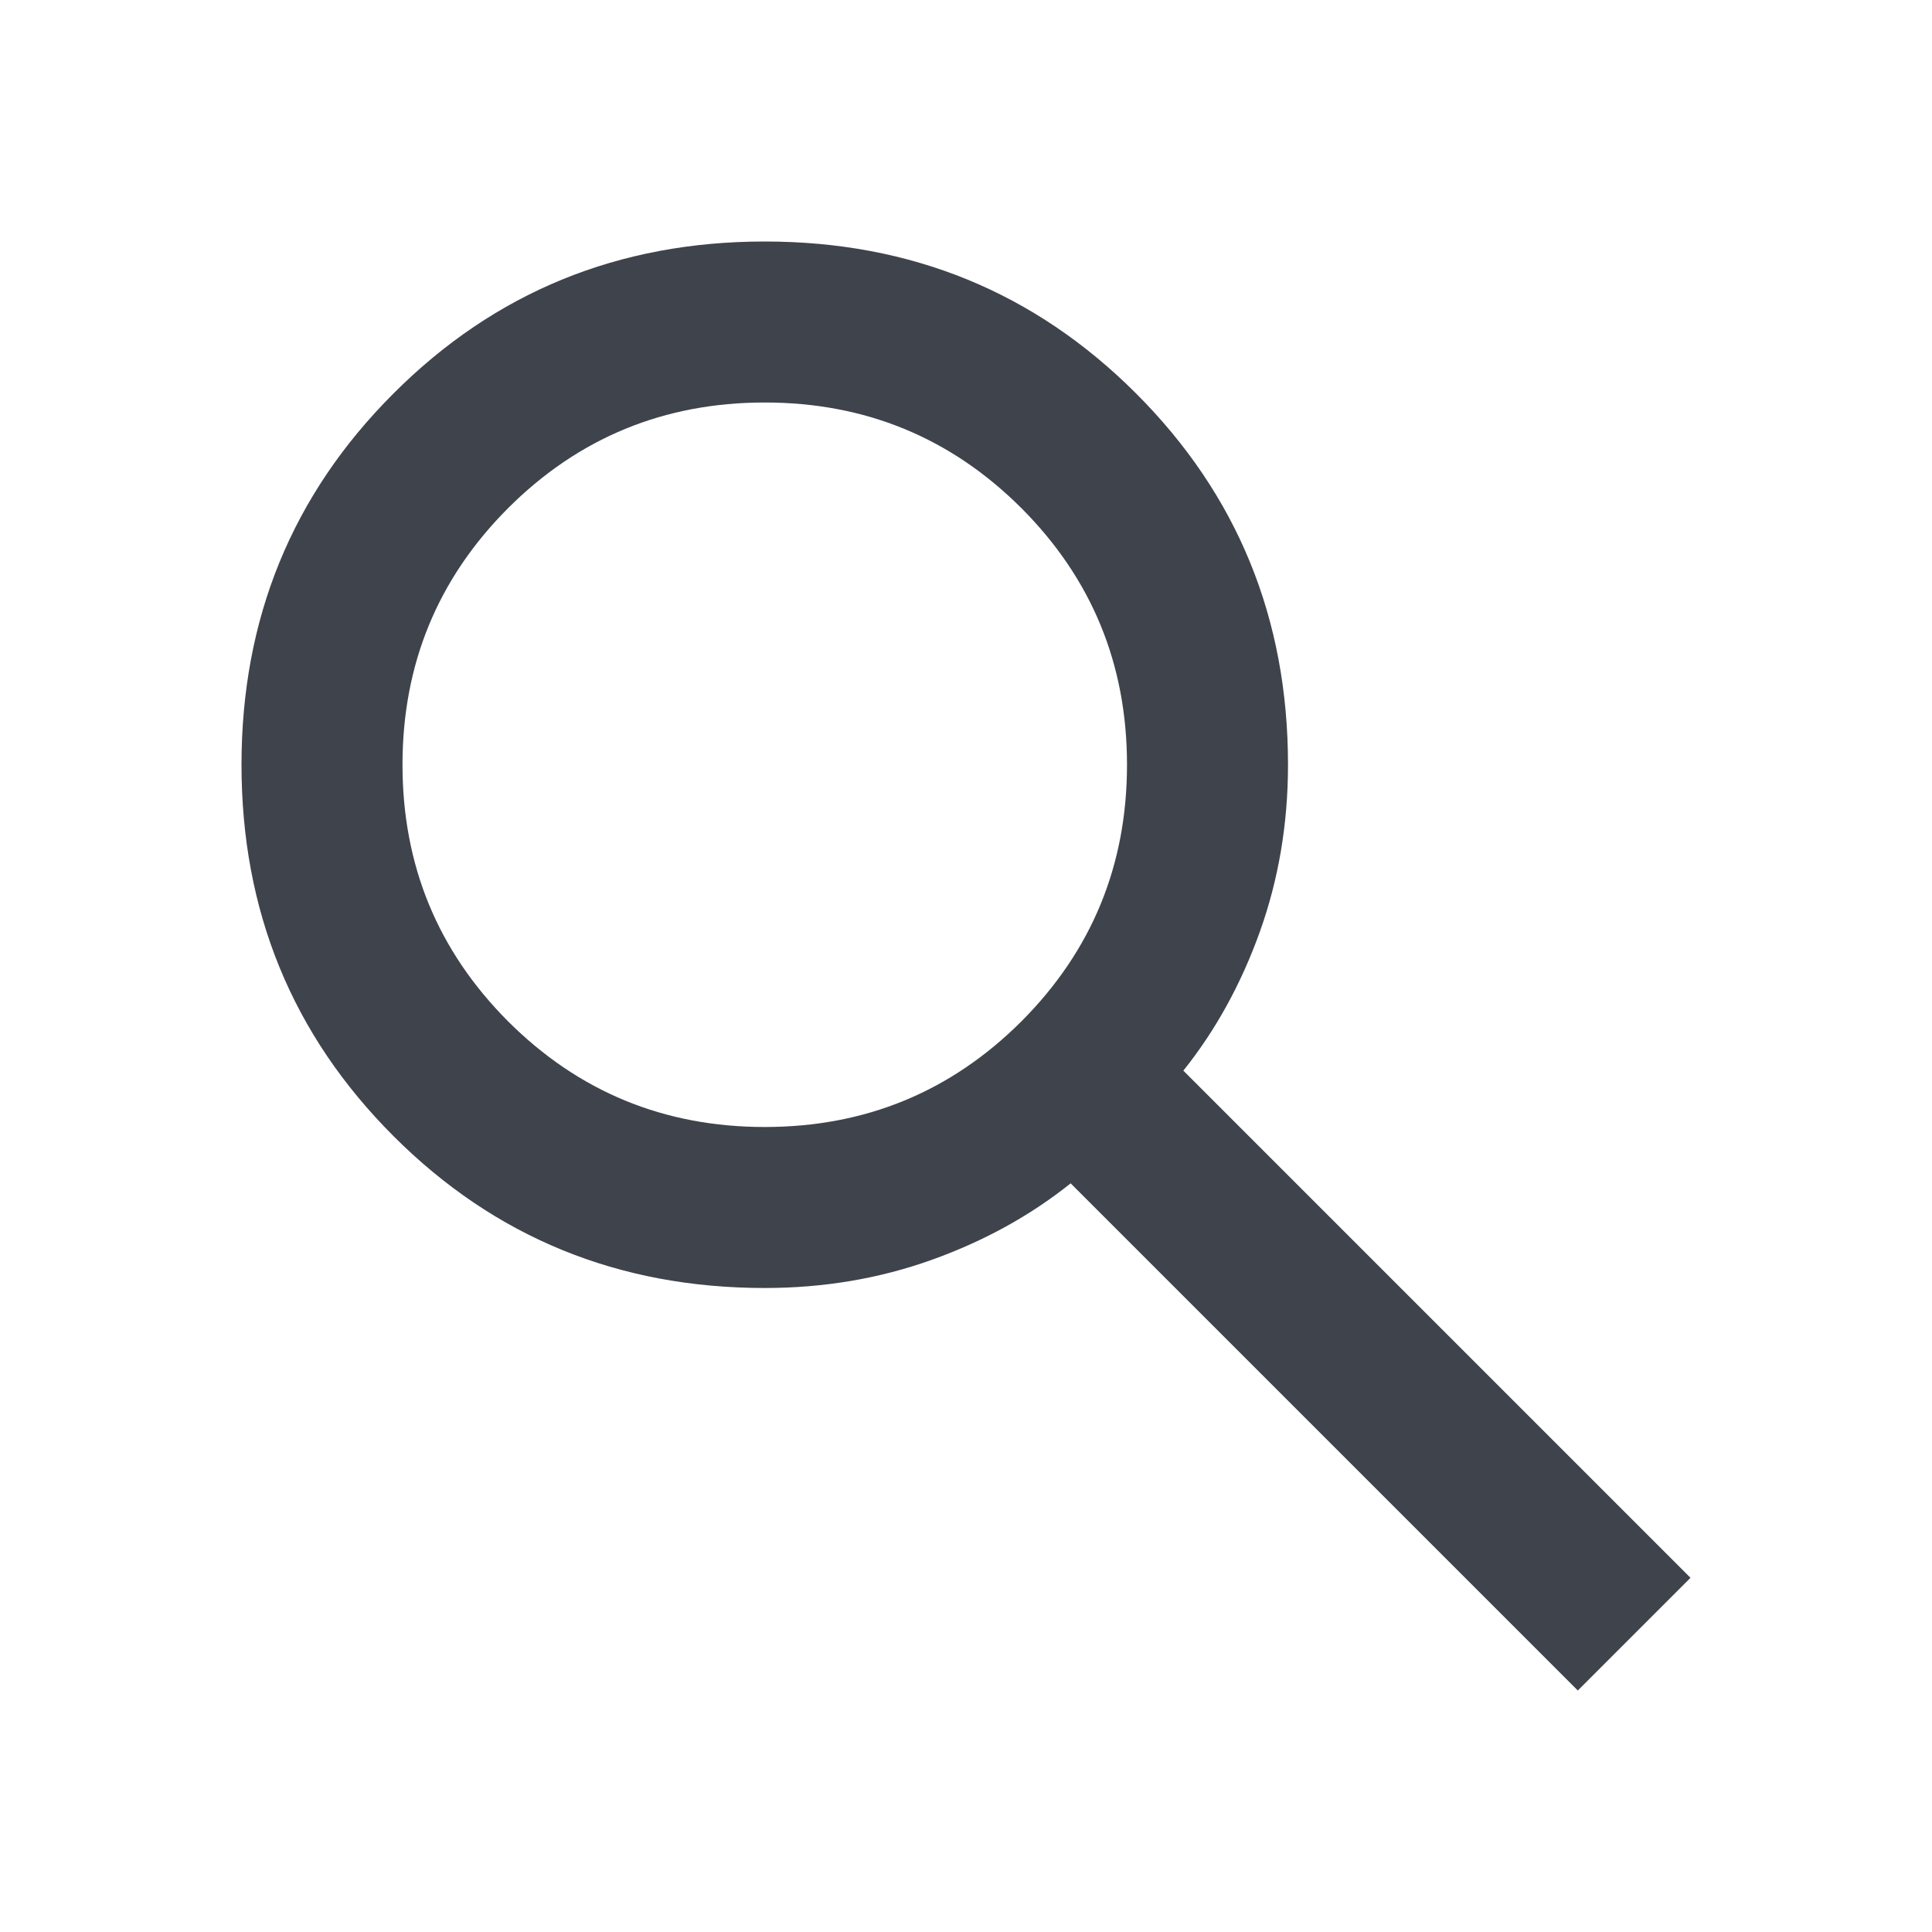
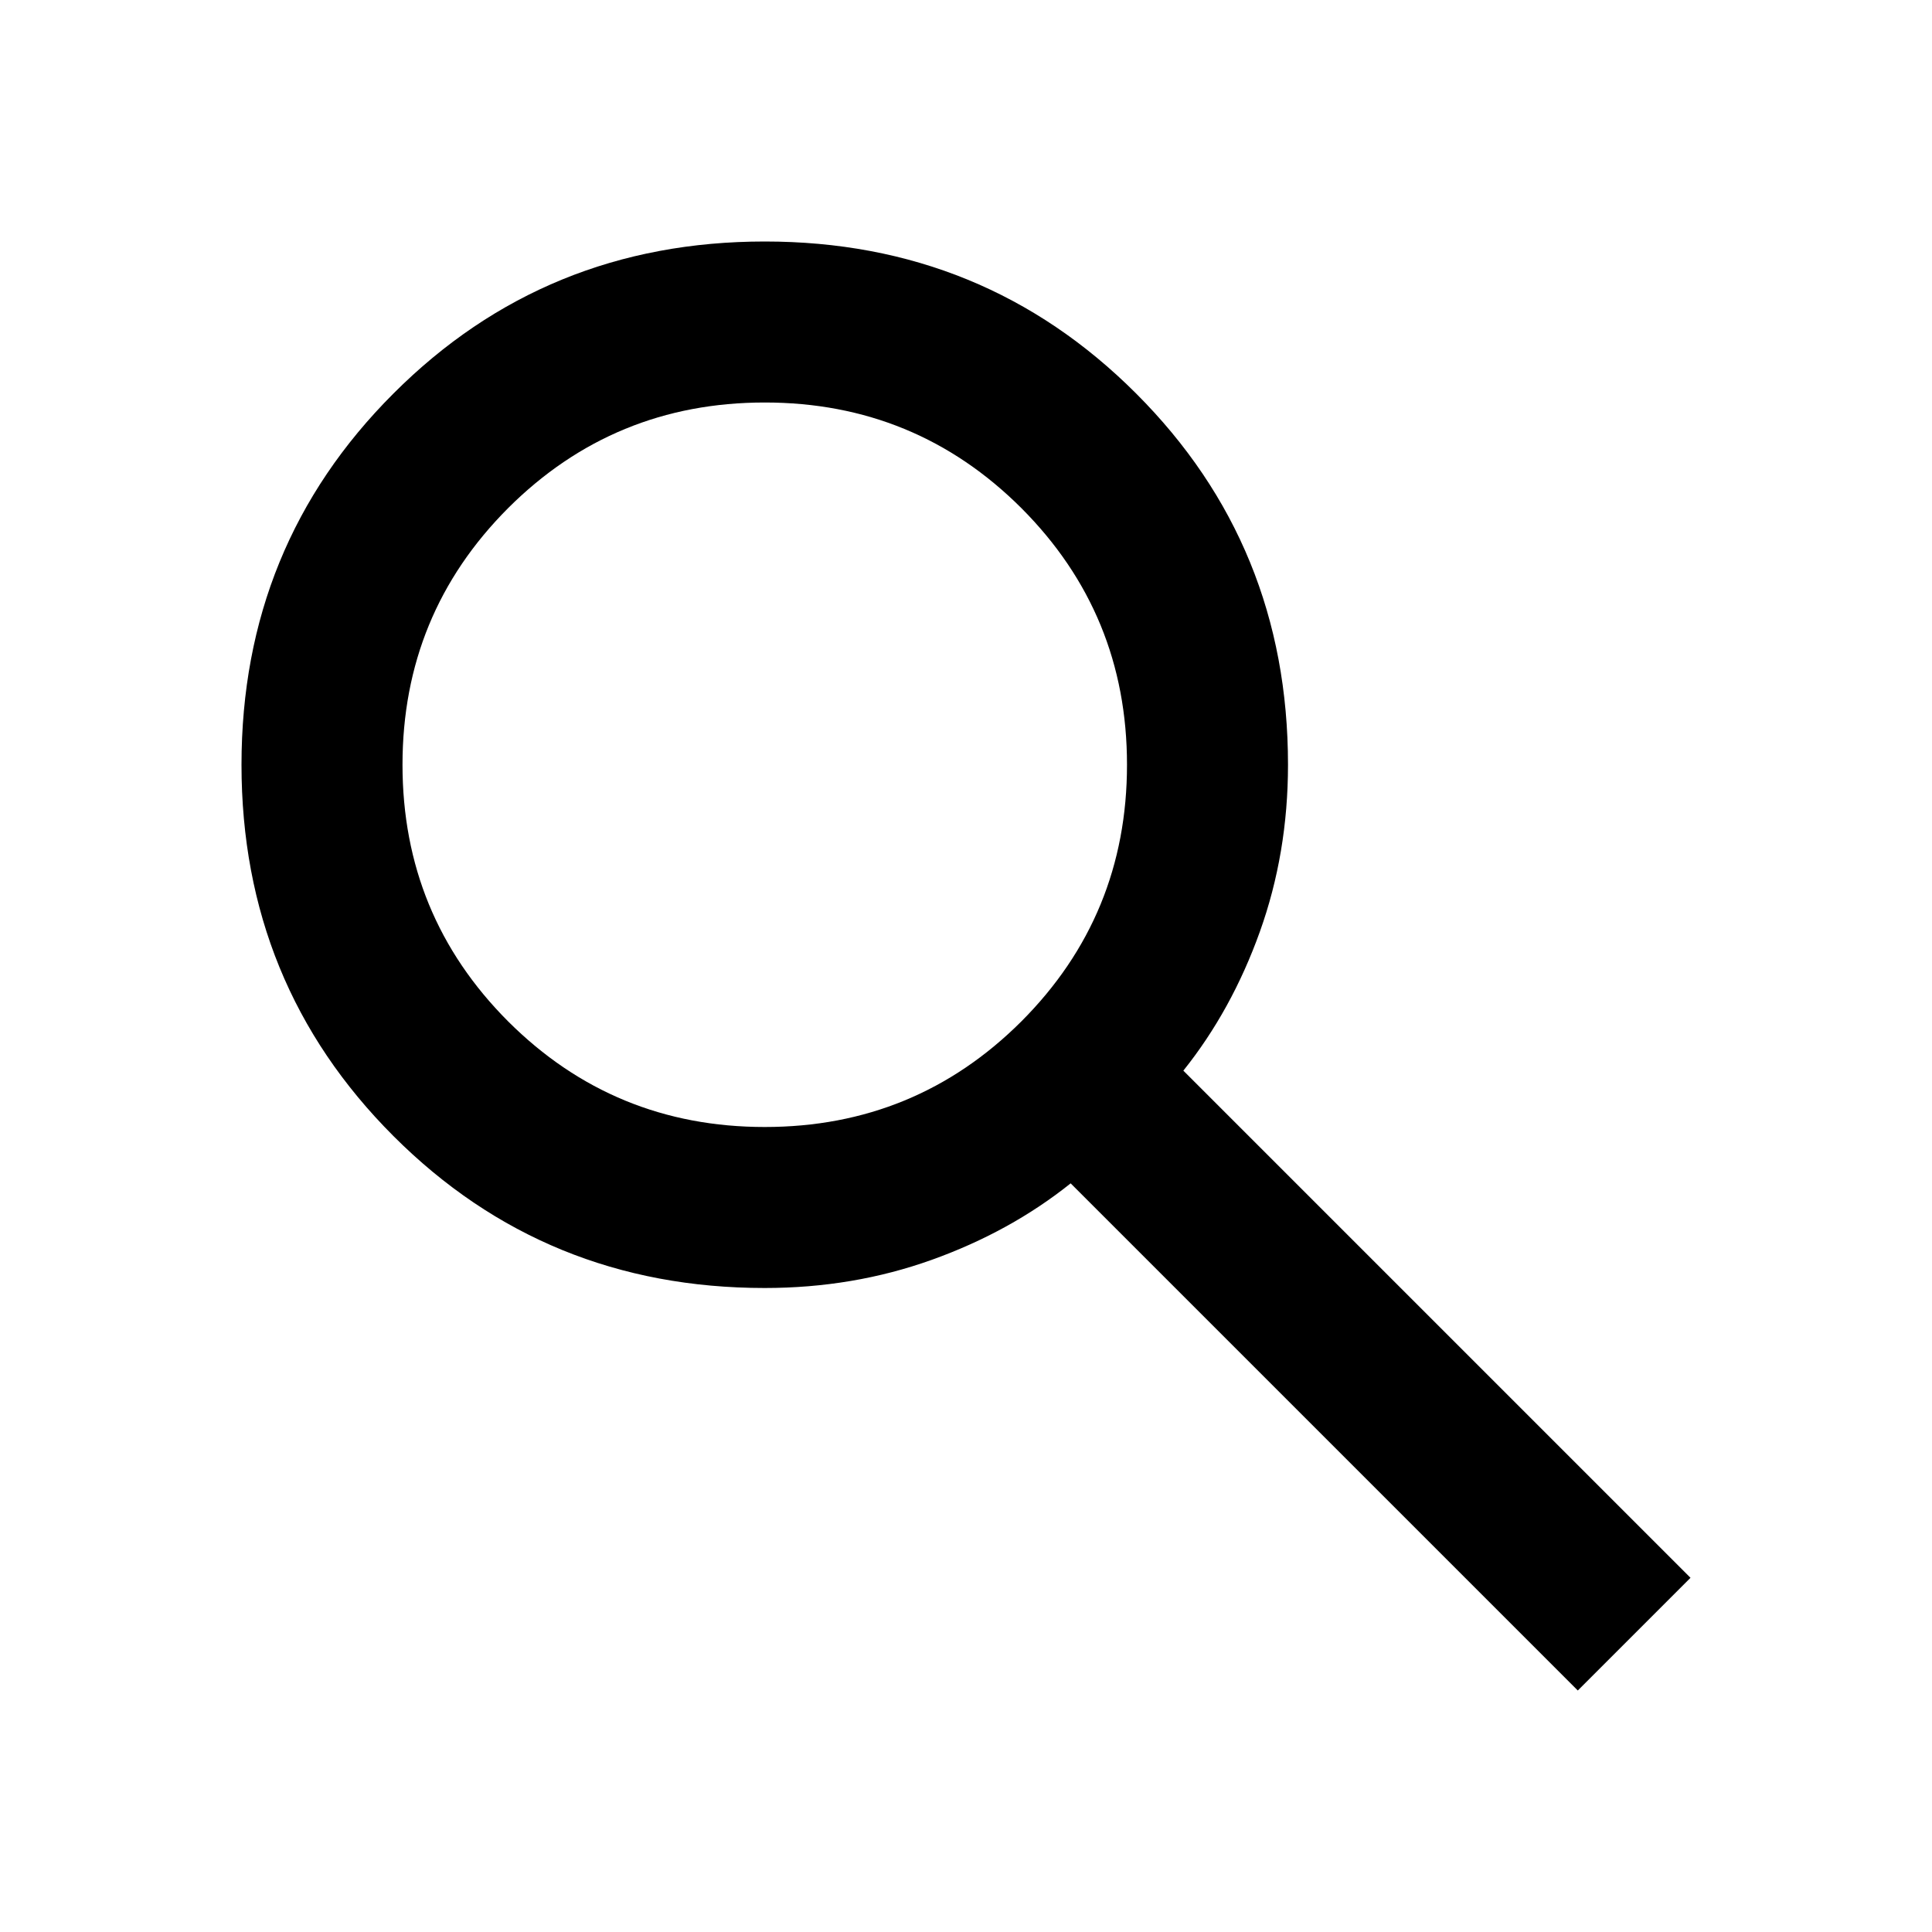
- <svg xmlns="http://www.w3.org/2000/svg" width="24" height="24" viewBox="0 0 24 24" fill="none">
+ <svg xmlns="http://www.w3.org/2000/svg" width="24" height="24" viewBox="0 0 24 24" fill="red">
  <mask id="mask0_614_13154" style="mask-type:alpha" maskUnits="userSpaceOnUse" x="0" y="0" width="24" height="24">
-     <rect width="24" height="24" fill="#D9D9D9" />
+     <rect width="24" height="24" fill="currentColor" />
  </mask>
  <g mask="url(#mask0_614_13154)">
-     <path d="M19.6 21L13.3 14.7C12.8 15.1 12.225 15.417 11.575 15.65C10.925 15.883 10.233 16 9.5 16C7.683 16 6.146 15.371 4.888 14.113C3.629 12.854 3 11.317 3 9.5C3 7.683 3.629 6.146 4.888 4.888C6.146 3.629 7.683 3 9.5 3C11.317 3 12.854 3.629 14.113 4.888C15.371 6.146 16 7.683 16 9.5C16 10.233 15.883 10.925 15.65 11.575C15.417 12.225 15.1 12.8 14.7 13.3L21 19.6L19.6 21ZM9.5 14C10.75 14 11.812 13.562 12.688 12.688C13.562 11.812 14 10.75 14 9.5C14 8.25 13.562 7.188 12.688 6.312C11.812 5.438 10.75 5 9.5 5C8.25 5 7.188 5.438 6.312 6.312C5.438 7.188 5 8.25 5 9.5C5 10.75 5.438 11.812 6.312 12.688C7.188 13.562 8.25 14 9.5 14Z" fill="#3F434C" />
+     <path d="M19.6 21L13.3 14.7C12.8 15.1 12.225 15.417 11.575 15.65C10.925 15.883 10.233 16 9.5 16C7.683 16 6.146 15.371 4.888 14.113C3.629 12.854 3 11.317 3 9.5C3 7.683 3.629 6.146 4.888 4.888C6.146 3.629 7.683 3 9.5 3C11.317 3 12.854 3.629 14.113 4.888C15.371 6.146 16 7.683 16 9.5C16 10.233 15.883 10.925 15.65 11.575C15.417 12.225 15.1 12.8 14.7 13.3L21 19.6L19.6 21ZM9.5 14C10.75 14 11.812 13.562 12.688 12.688C13.562 11.812 14 10.75 14 9.5C14 8.25 13.562 7.188 12.688 6.312C11.812 5.438 10.75 5 9.5 5C8.25 5 7.188 5.438 6.312 6.312C5.438 7.188 5 8.25 5 9.5C5 10.75 5.438 11.812 6.312 12.688C7.188 13.562 8.25 14 9.5 14Z" fill="currentColor" />
  </g>
</svg>
